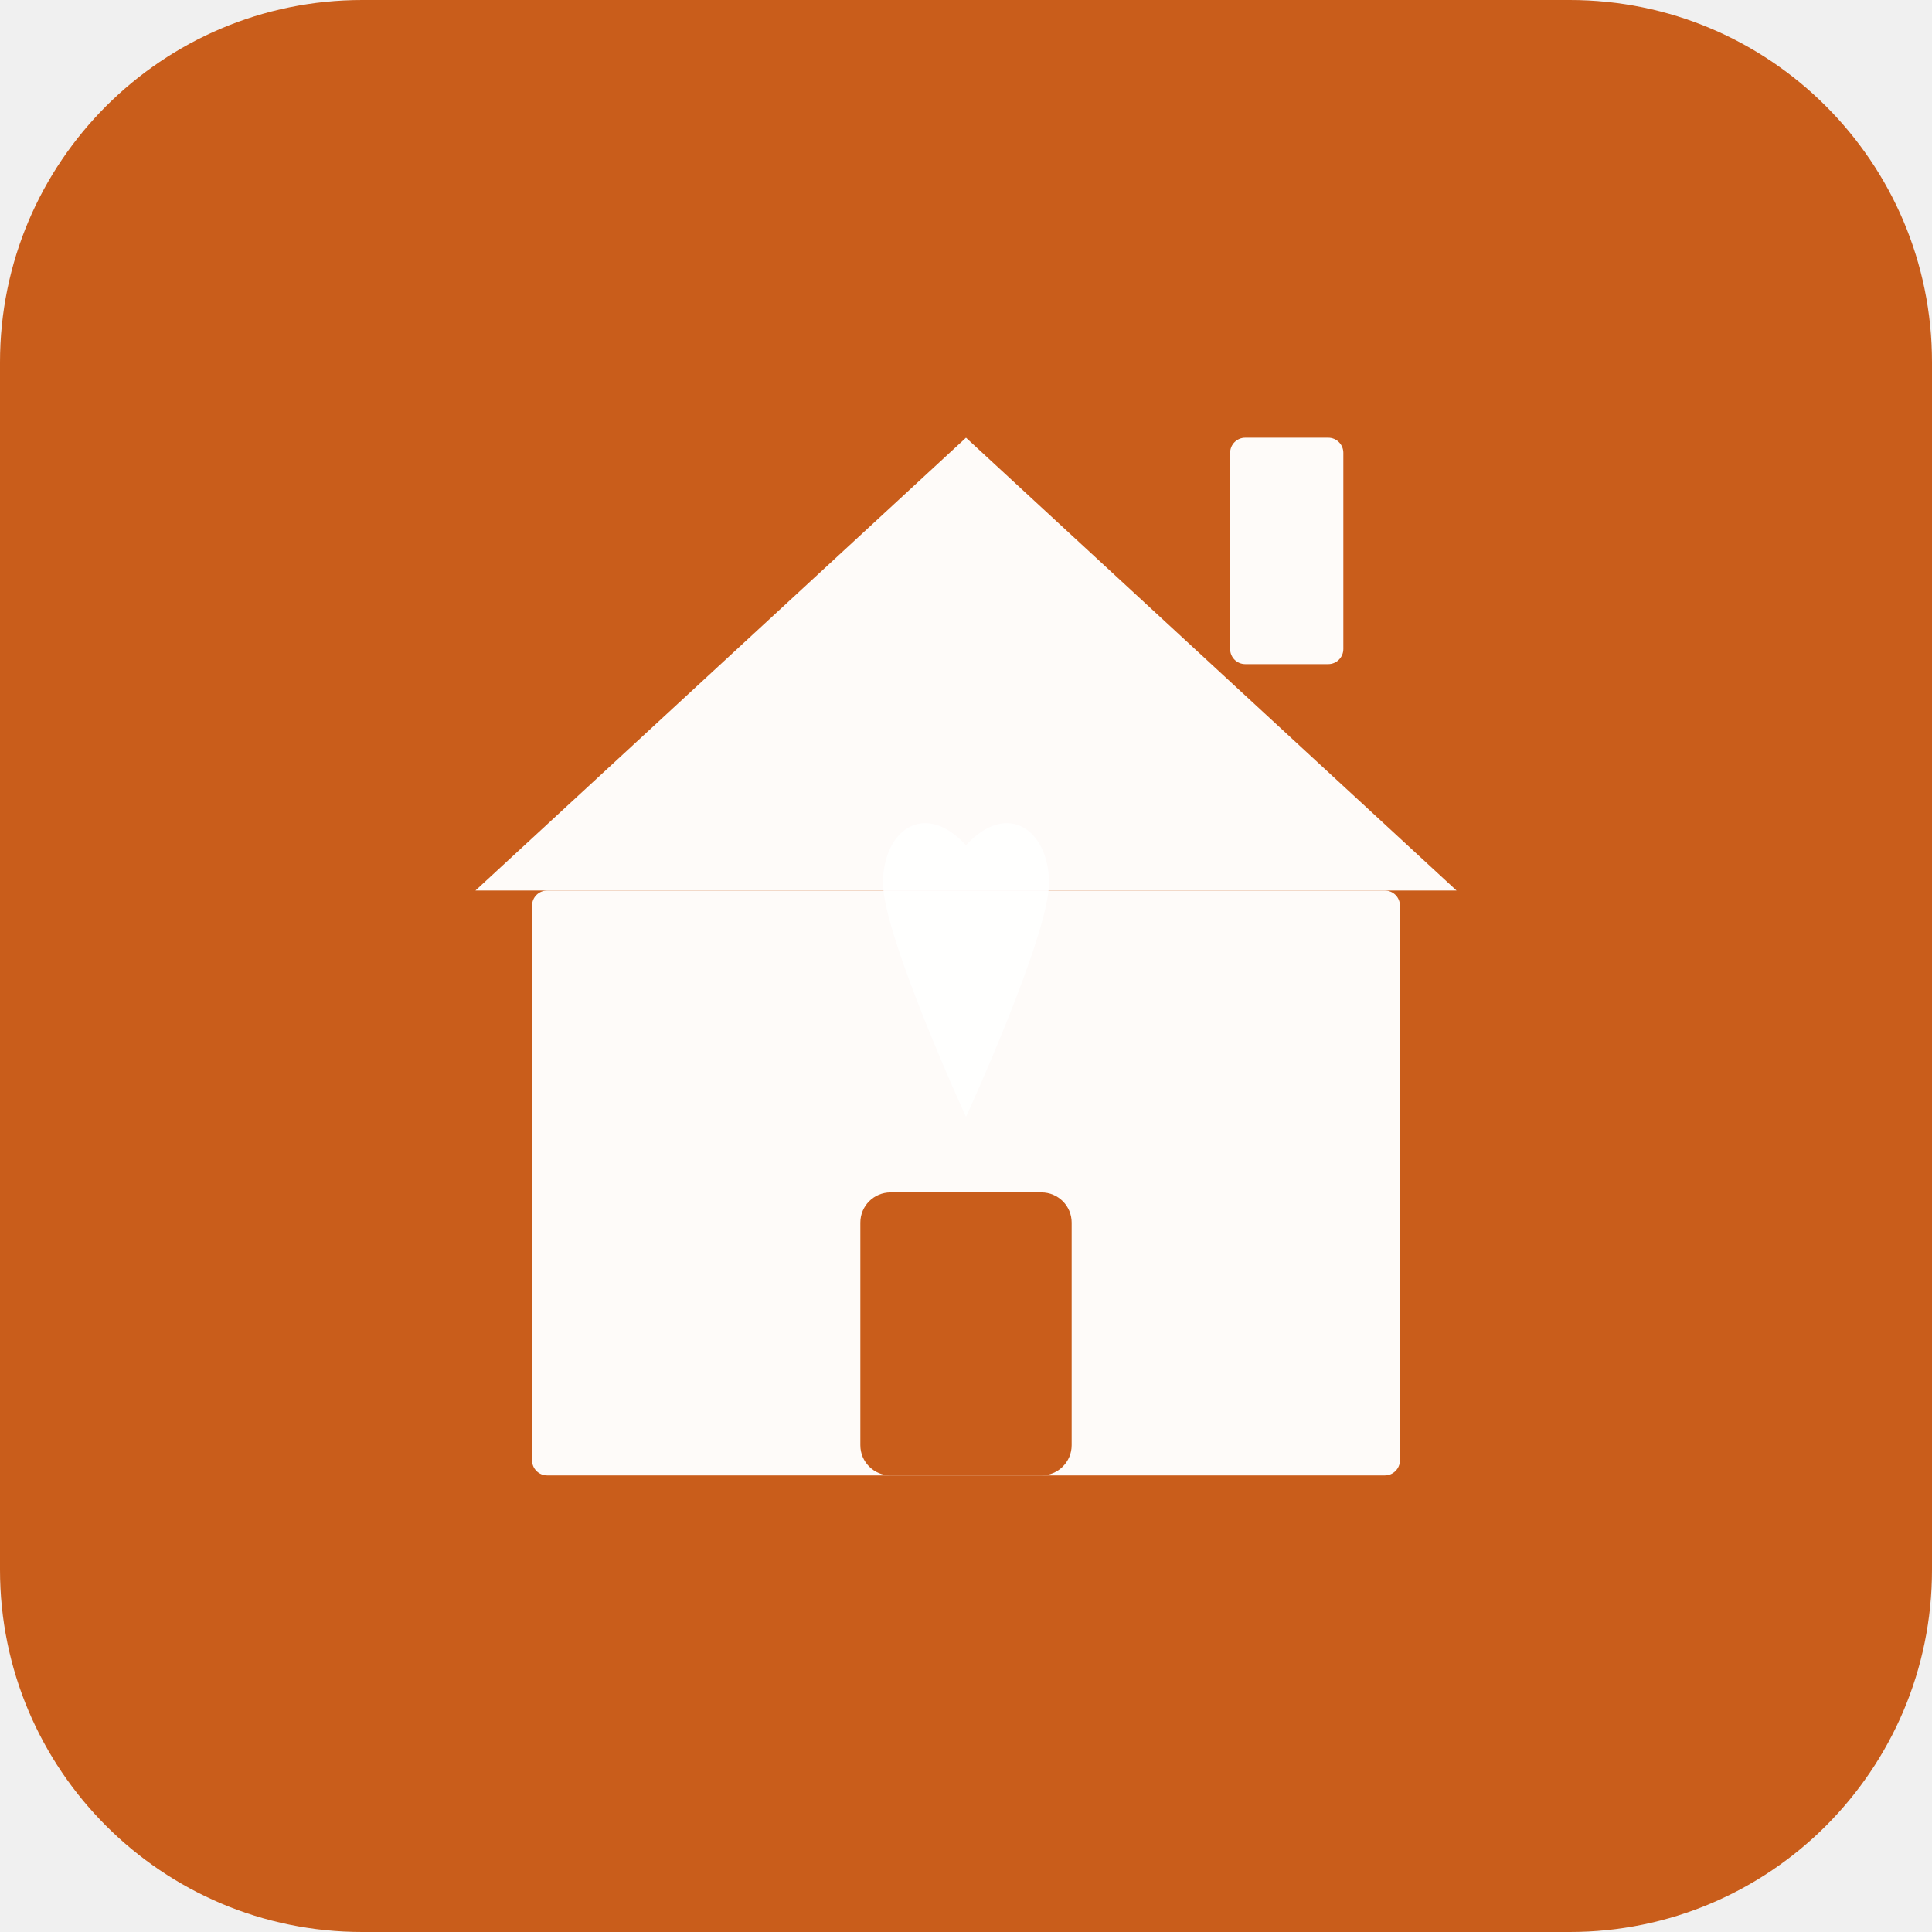
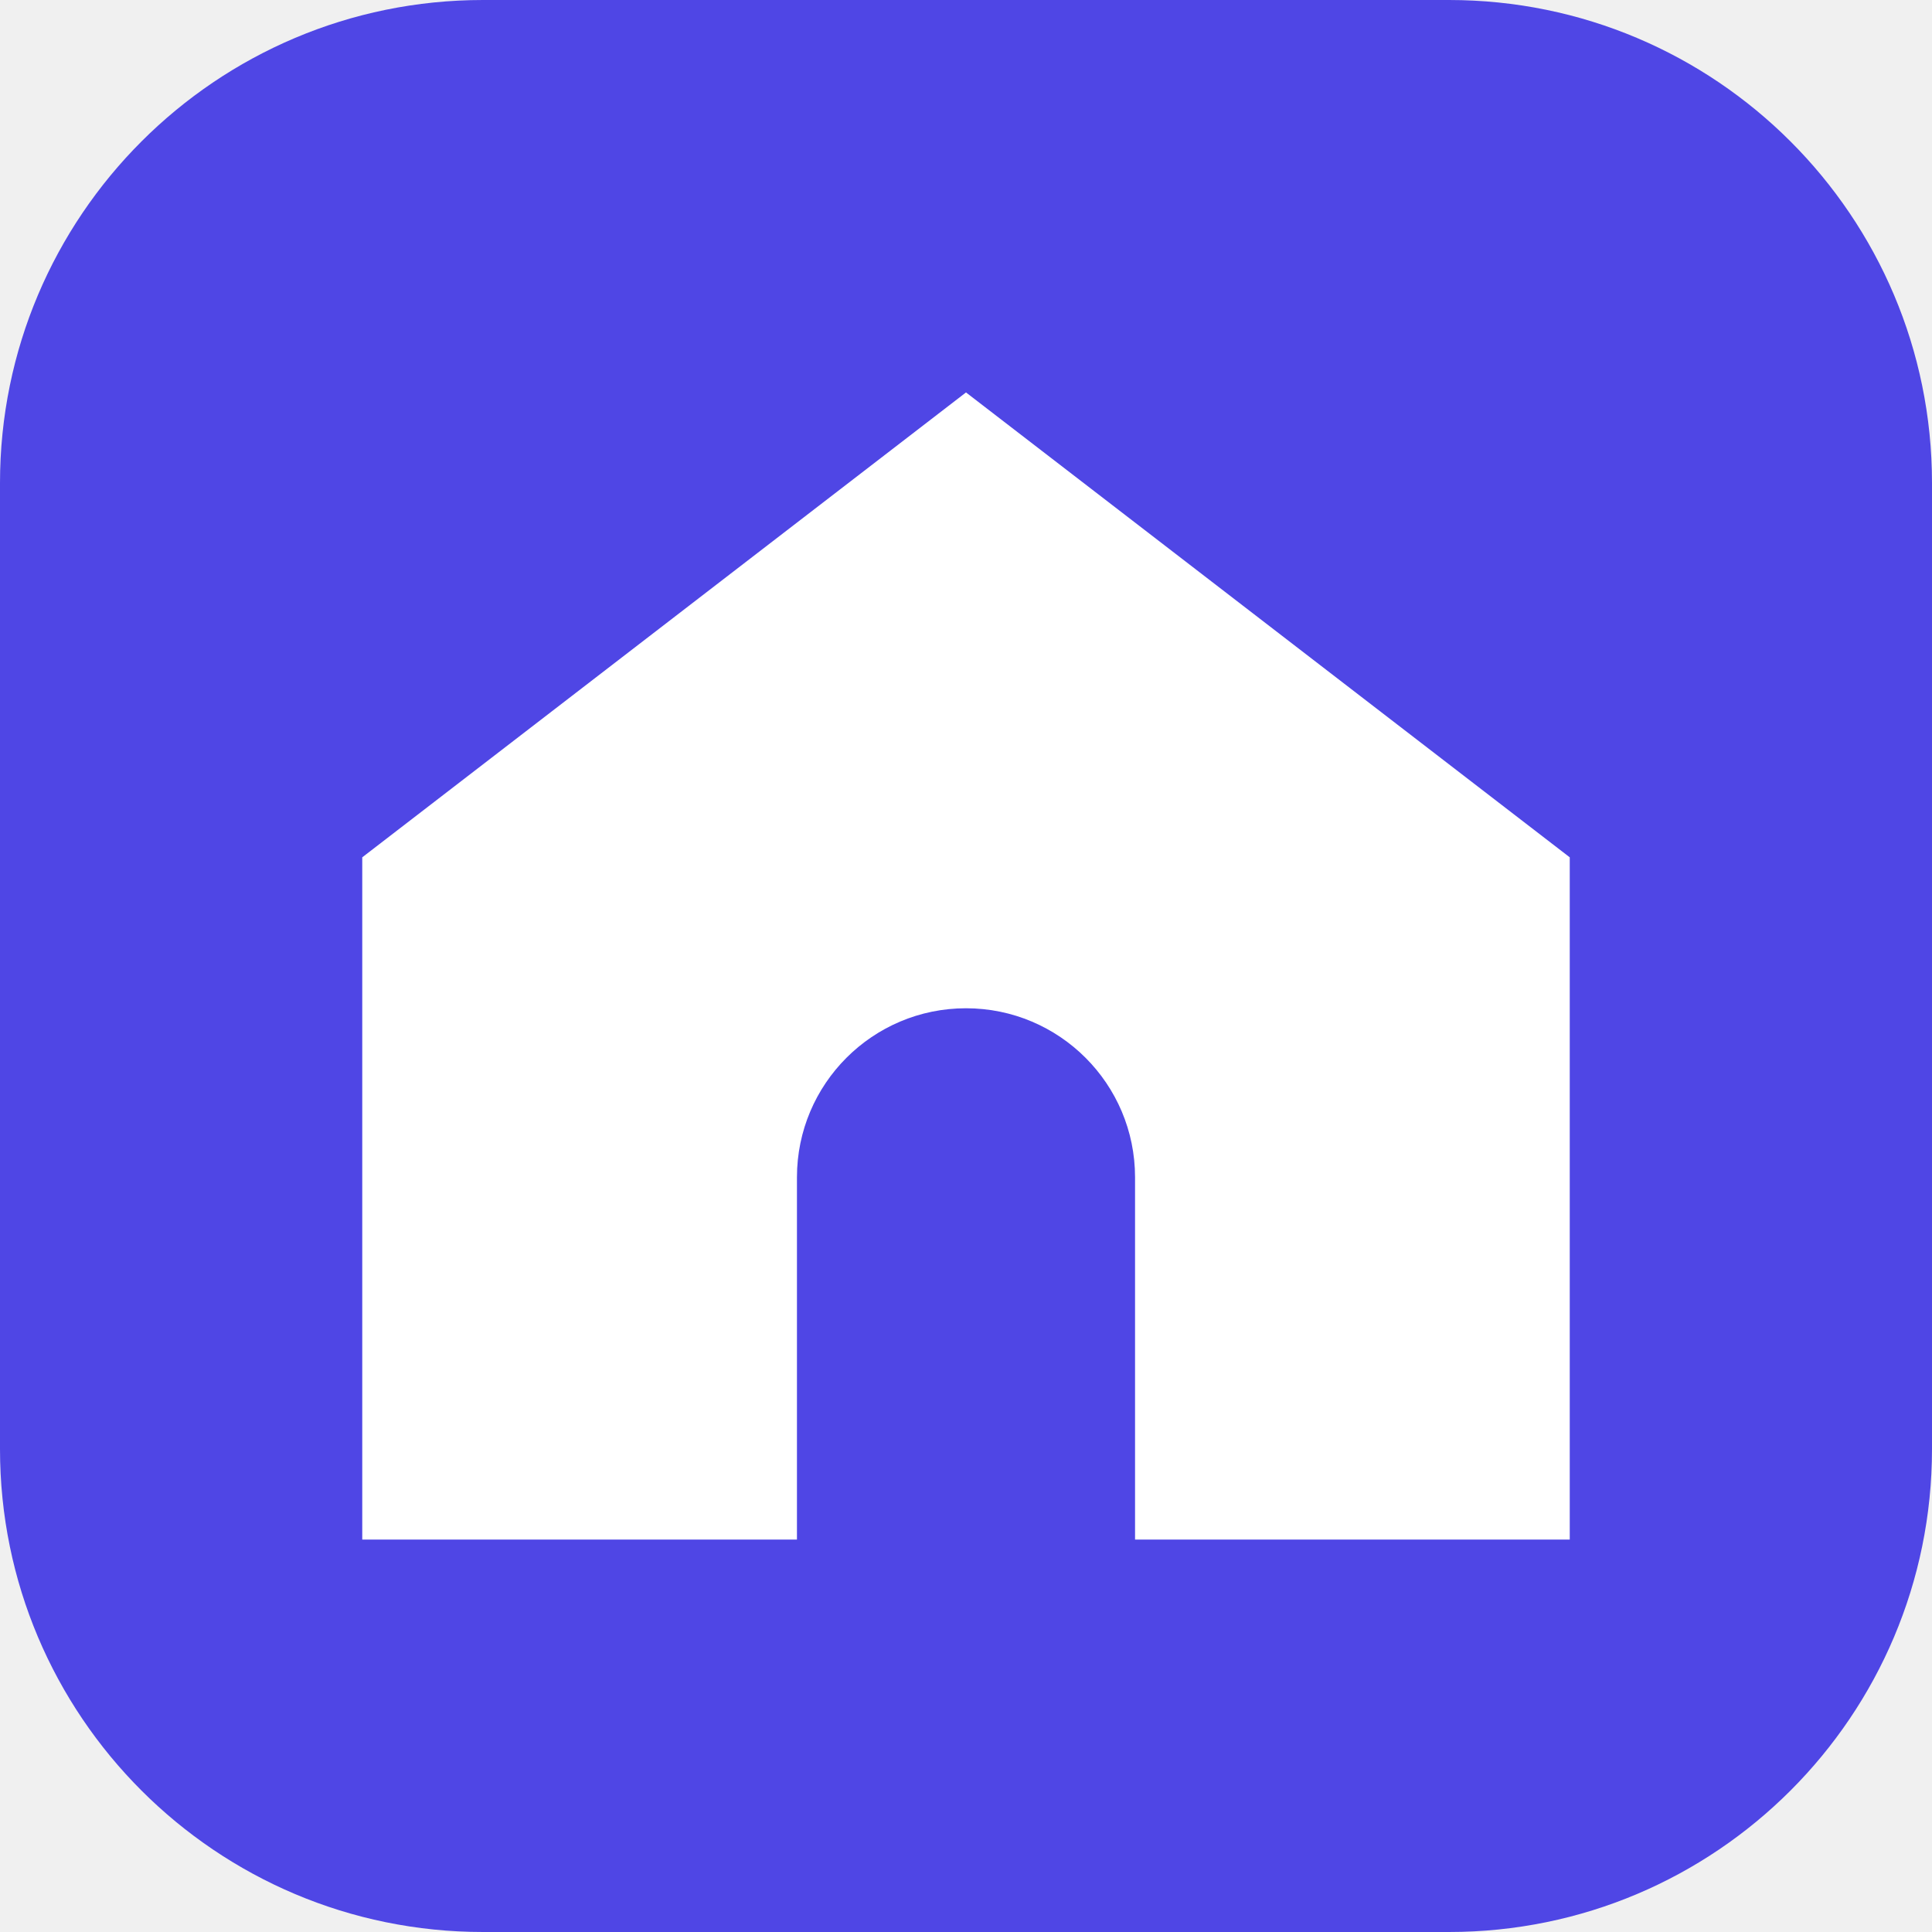
- <svg xmlns="http://www.w3.org/2000/svg" viewBox="0 0 512 512">
-   <rect width="512" height="512" rx="96" fill="#c95d1b" />
-   <g transform="translate(256,256)">
-     <polygon points="0,-140 -130,-20 130,-20" fill="white" opacity="0.97" />
-     <rect x="70" y="-140" width="30" height="60" rx="4" fill="white" opacity="0.97" />
-     <rect x="-115" y="-20" width="230" height="155" rx="4" fill="white" opacity="0.97" />
-     <rect x="-28" y="60" width="56" height="75" rx="8" fill="#c95d1b" />
-     <path d="M0,40 C0,40 -22,-8 -22,-22 C-22,-36 -11,-44 0,-32 C11,-44 22,-36 22,-22 C22,-8 0,40 0,40Z" fill="white" opacity="0.9" />
-   </g>
+ <svg xmlns="http://www.w3.org/2000/svg" viewBox="0 0 32 32" width="512" height="512">
+   <rect width="32" height="32" rx="8" fill="#4f46e5" />
+   <path d="M16 6.5 6 14.2V25.5h7.2v-6a2.8 2.8 0 0 1 5.6 0v6H26V14.2z" fill="#ffffff" />
</svg>
